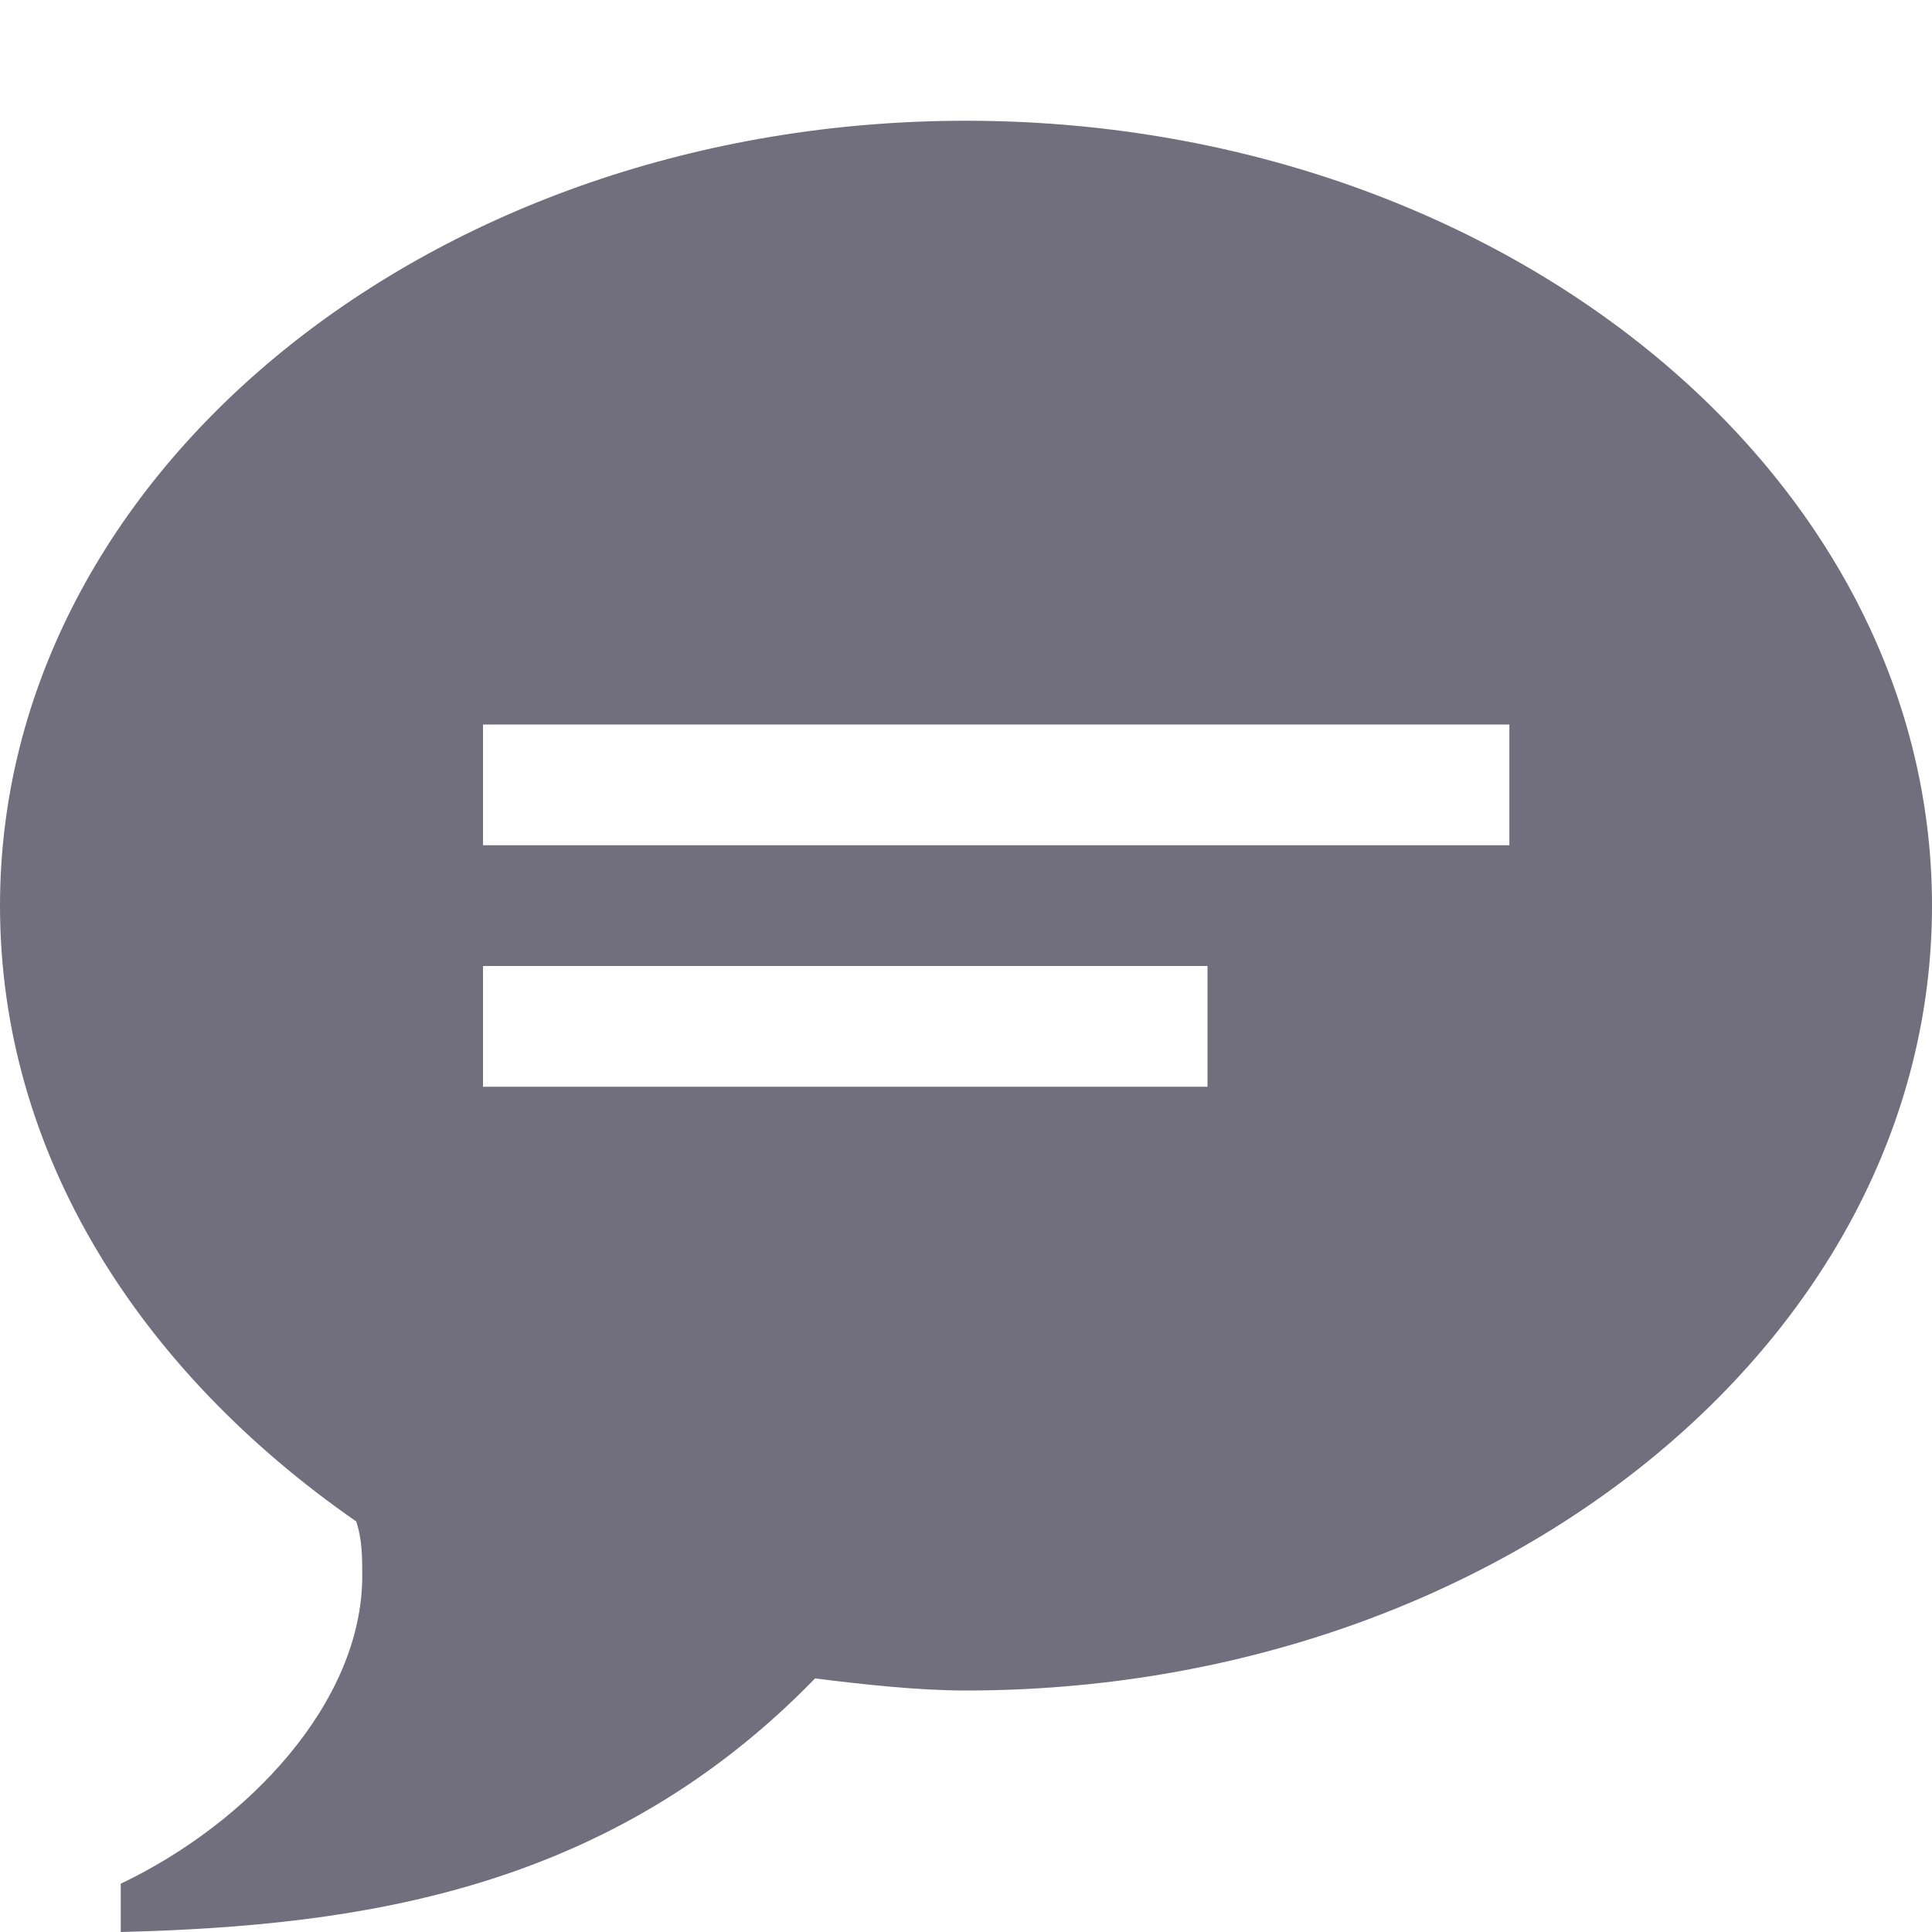
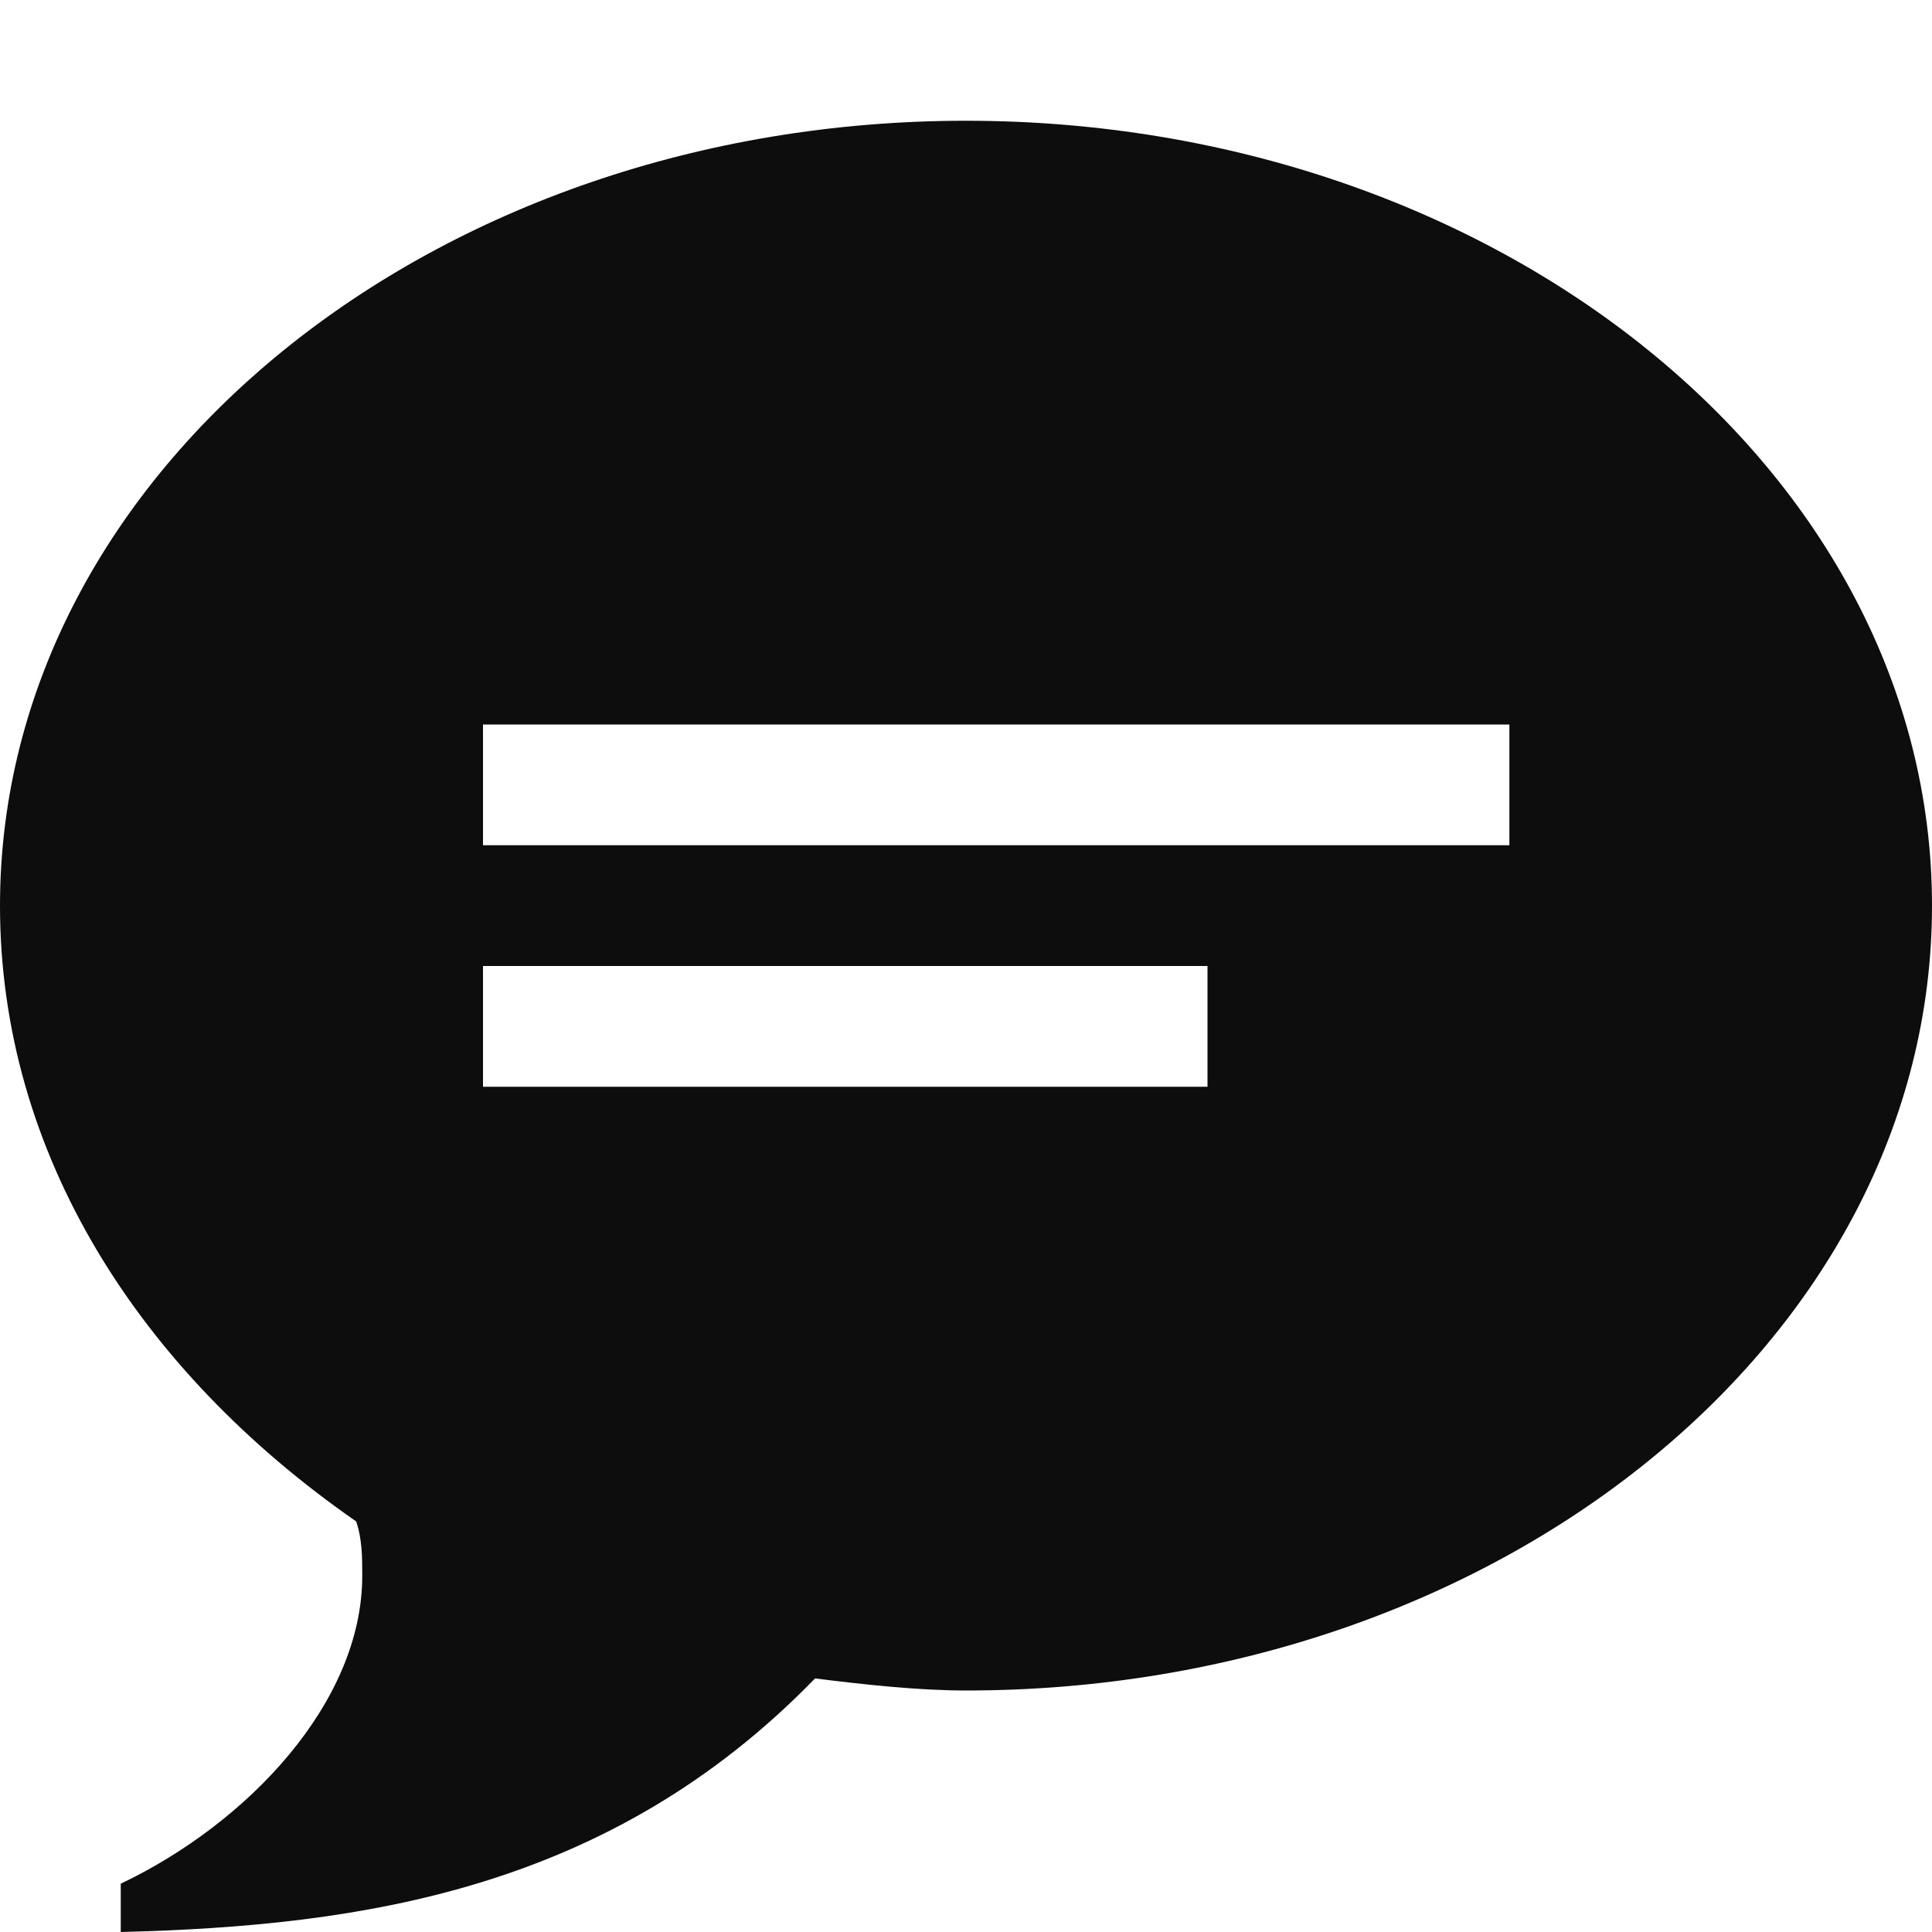
<svg xmlns="http://www.w3.org/2000/svg" version="1.1" width="32" height="32" viewBox="0 0 32 32">
-   <path fill="#716f7d" class="icons-background" d="M16 2c8.8 0 16 5.8 16 13s-7.2 13-16 13c-0.8 0-1.7-0.1-2.5-0.2-3.4 3.5-7.5 4.1-11.5 4.2v-0.8c2.1-1 4-3 4-5.1 0-0.3 0-0.6-0.1-0.9-3.6-2.5-5.9-6.1-5.9-10.2 0-7.2 7.2-13 16-13zM25 12h-17v2h17v-2zM20 16h-12v2h12v-2z" />
+   <path fill="#0d0d0d" class="icons-background" d="M16 2c8.8 0 16 5.8 16 13s-7.2 13-16 13c-0.8 0-1.7-0.1-2.5-0.2-3.4 3.5-7.5 4.1-11.5 4.2v-0.8c2.1-1 4-3 4-5.1 0-0.3 0-0.6-0.1-0.9-3.6-2.5-5.9-6.1-5.9-10.2 0-7.2 7.2-13 16-13zM25 12h-17v2h17v-2zM20 16h-12v2h12v-2z" />
</svg>
